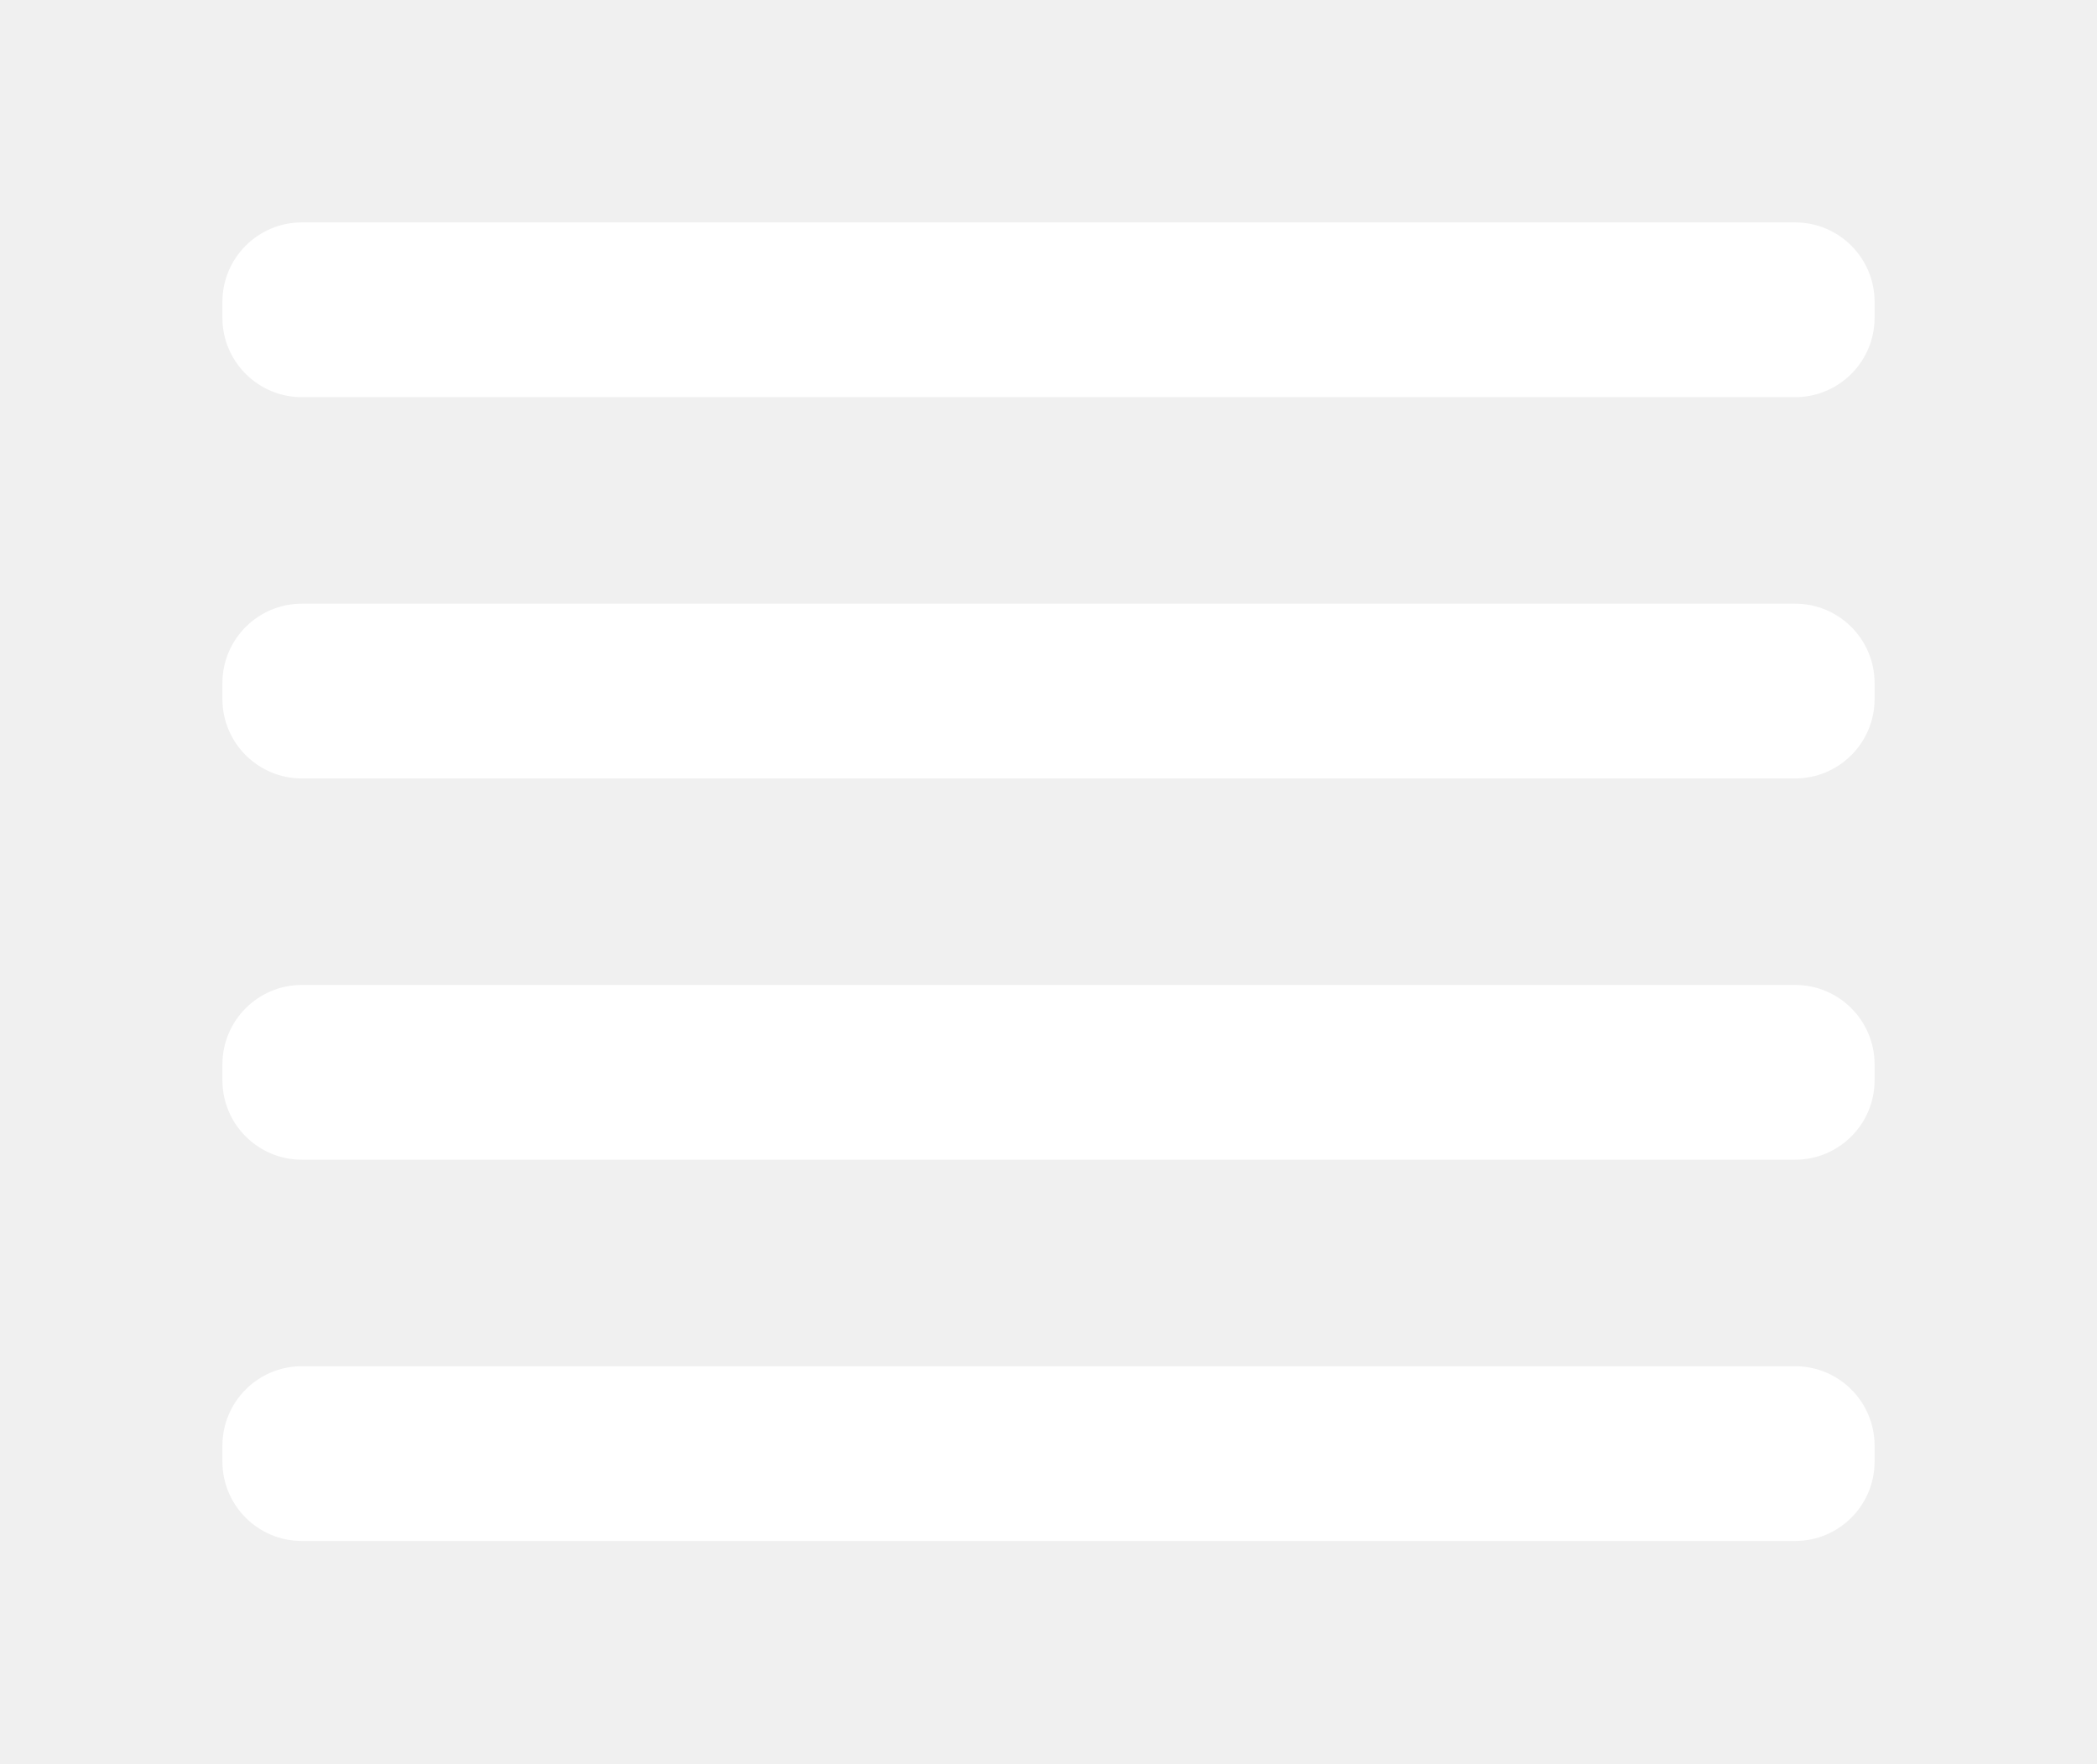
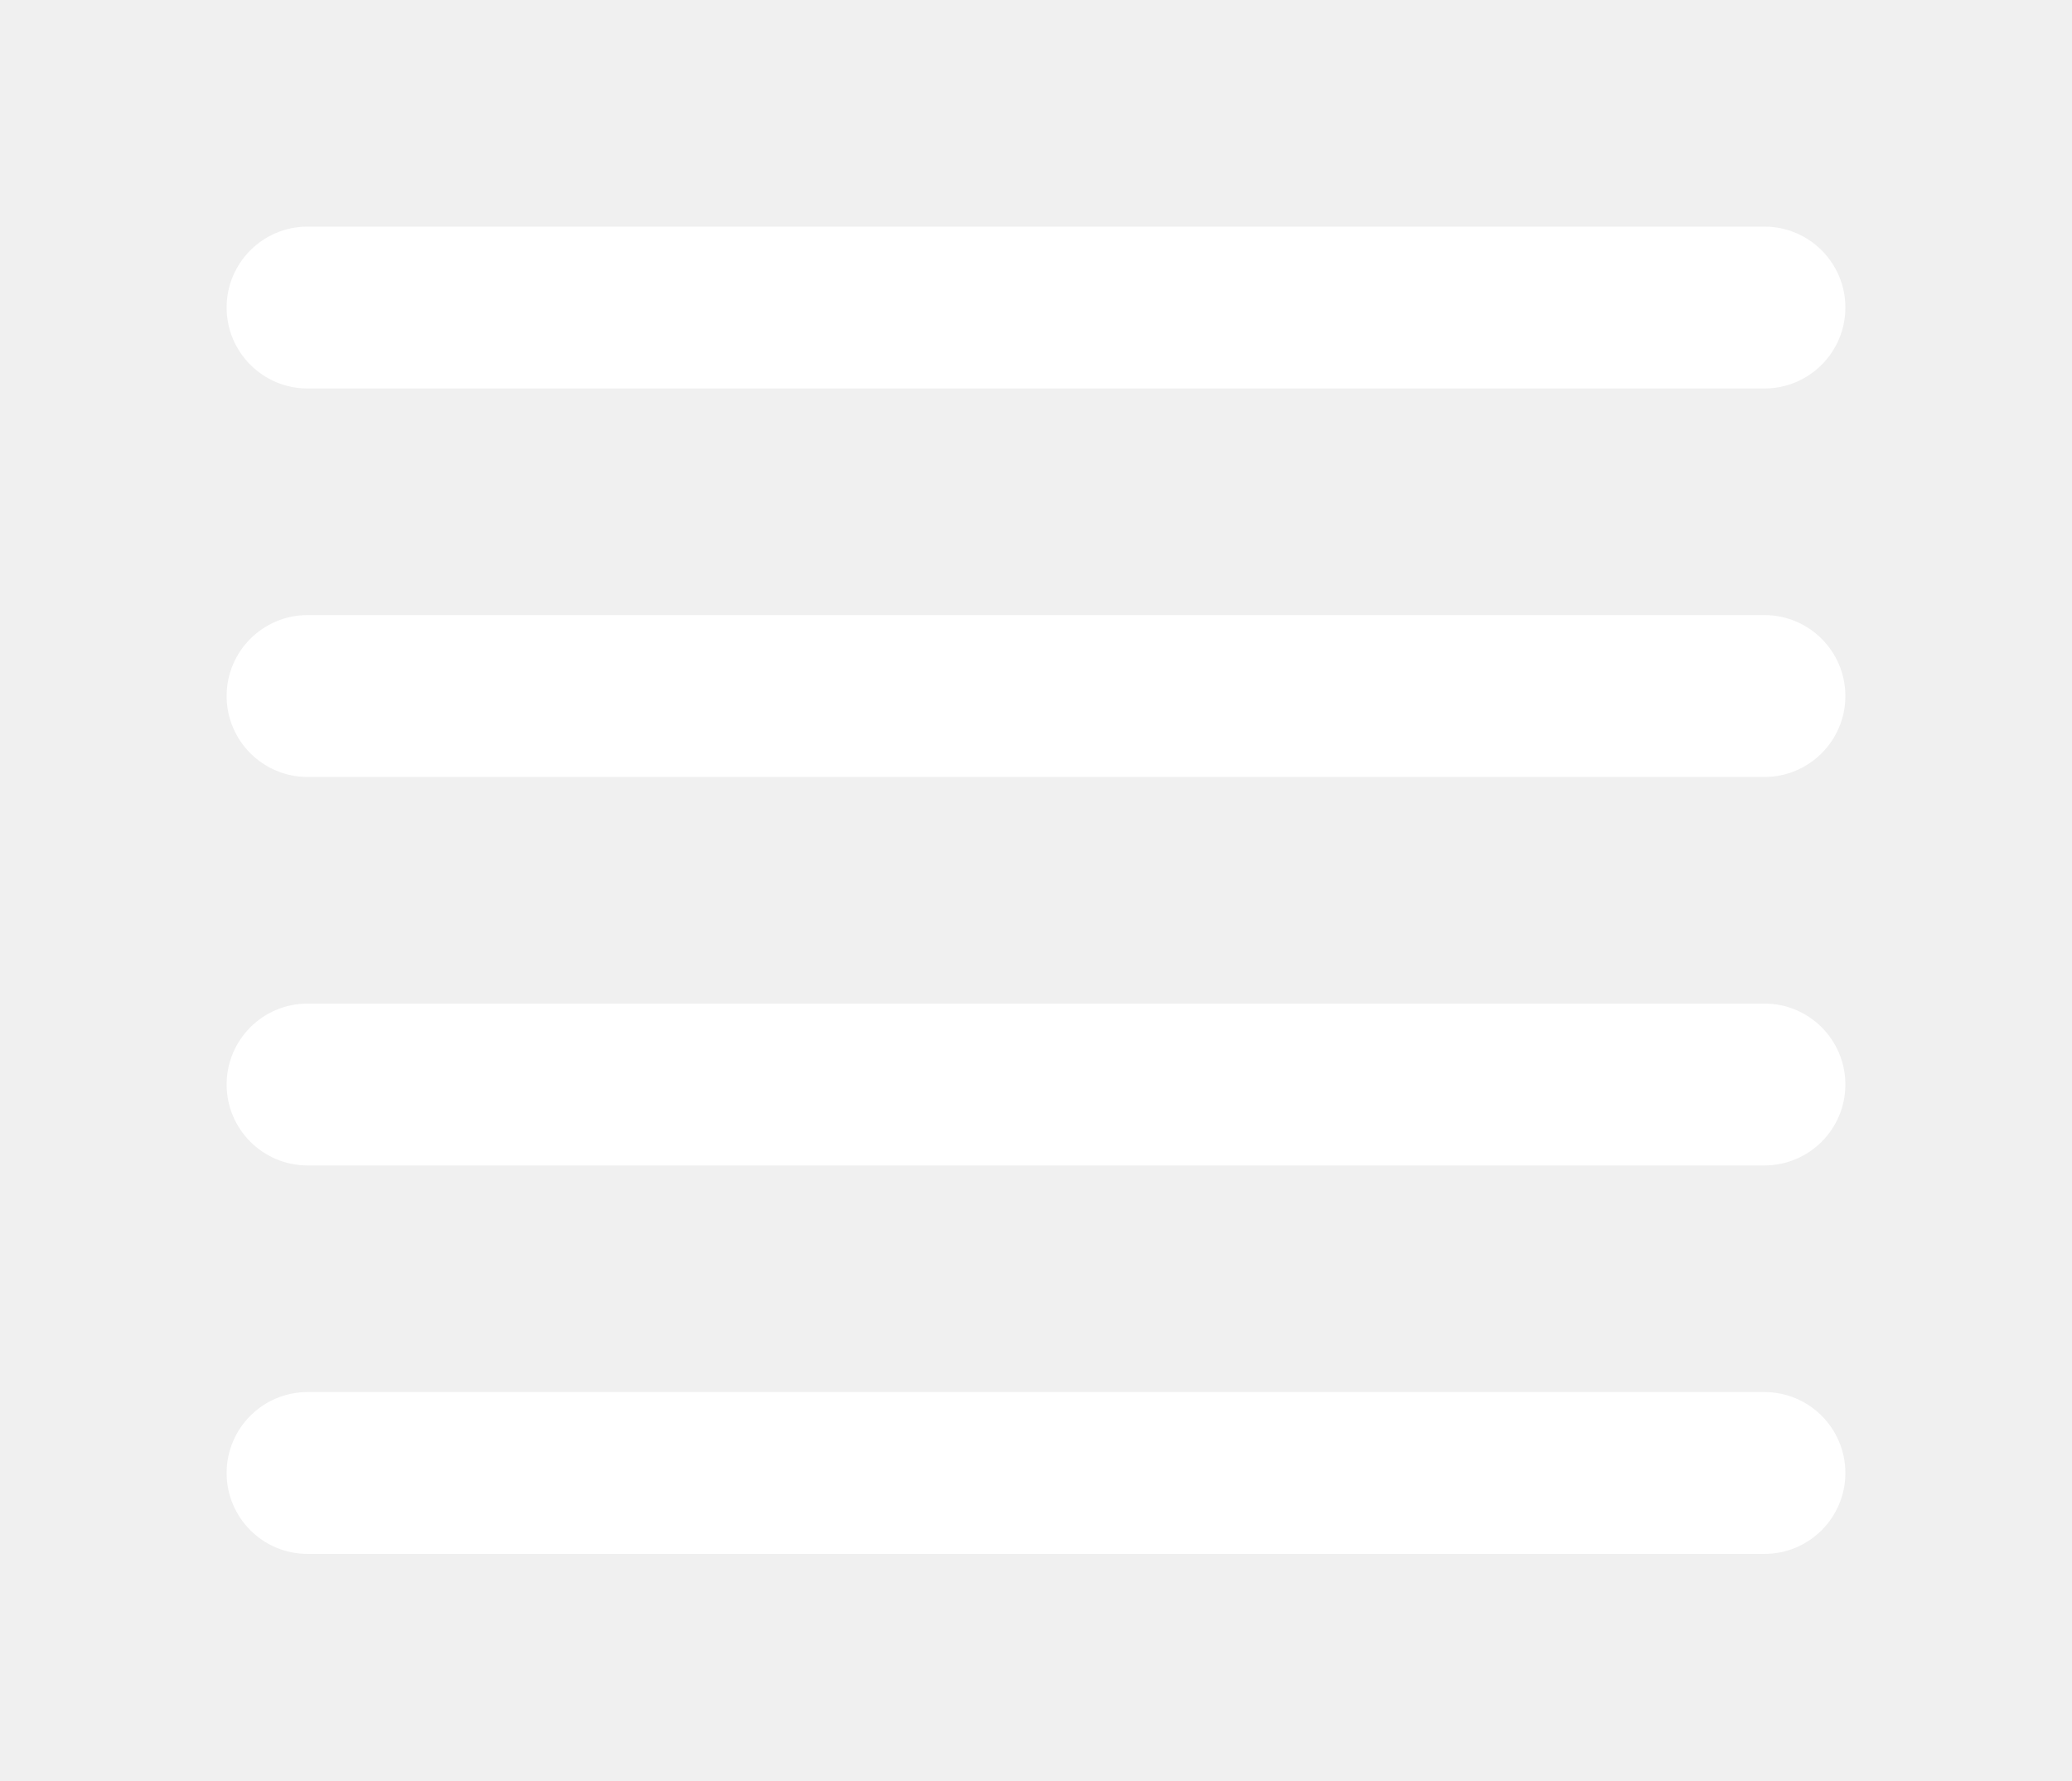
- <svg xmlns="http://www.w3.org/2000/svg" width="132" height="111" viewBox="-66 -86 132 111">
-   <path d="M-52 -67L-52 -66C-52 -63.24 -49.76 -61 -47 -61L47 -61C49.76 -61 52 -63.24 52 -66L52 -67C52 -69.76 49.76 -72 47 -72L-47 -72C-49.76 -72 -52 -69.76 -52 -67Z" fill="#FFFFFF" />
-   <path d="M-52 -43L-52 -42C-52 -39.24 -49.76 -37 -47 -37L47 -37C49.76 -37 52 -39.24 52 -42L52 -43C52 -45.76 49.76 -48 47 -48L-47 -48C-49.76 -48 -52 -45.76 -52 -43Z" fill="#FFFFFF" />
-   <path d="M-52 -19L-52 -18C-52 -15.24 -49.76 -13 -47 -13L47 -13C49.76 -13 52 -15.24 52 -18L52 -19C52 -21.76 49.76 -24 47 -24L-47 -24C-49.76 -24 -52 -21.76 -52 -19Z" fill="#FFFFFF" />
-   <path d="M-52 5L-52 6C-52 8.76 -49.76 11 -47 11L47 11C49.76 11 52 8.76 52 6L52 5C52 2.24 49.76 0 47 0L-47 0C-49.76 0 -52 2.24 -52 5Z" fill="#FFFFFF" />
+ <svg xmlns="http://www.w3.org/2000/svg" width="128" height="110" viewBox="-64 -88 128 110">
+   <path d="M-50 -69L-50 -69C-50 -66.24 -47.76 -64 -45 -64L45 -64C47.76 -64 50 -66.24 50 -69L50 -69C50 -71.76 47.76 -74 45 -74L-45 -74C-47.76 -74 -50 -71.76 -50 -69Z" fill="#FFFFFF" />
+   <path d="M-50 -45L-50 -45C-50 -42.24 -47.76 -40 -45 -40L45 -40C47.76 -40 50 -42.24 50 -45L50 -45C50 -47.76 47.76 -50 45 -50L-45 -50C-47.76 -50 -50 -47.76 -50 -45Z" fill="#FFFFFF" />
+   <path d="M-50 -21L-50 -21C-50 -18.24 -47.76 -16 -45 -16L45 -16C47.76 -16 50 -18.24 50 -21L50 -21C50 -23.76 47.76 -26 45 -26L-45 -26C-47.76 -26 -50 -23.76 -50 -21Z" fill="#FFFFFF" />
+   <path d="M-50 3L-50 3C-50 5.76 -47.76 8 -45 8L45 8C47.76 8 50 5.76 50 3L50 3C50 0.24 47.76 -2 45 -2L-45 -2C-47.76 -2 -50 0.24 -50 3Z" fill="#FFFFFF" />
</svg>
